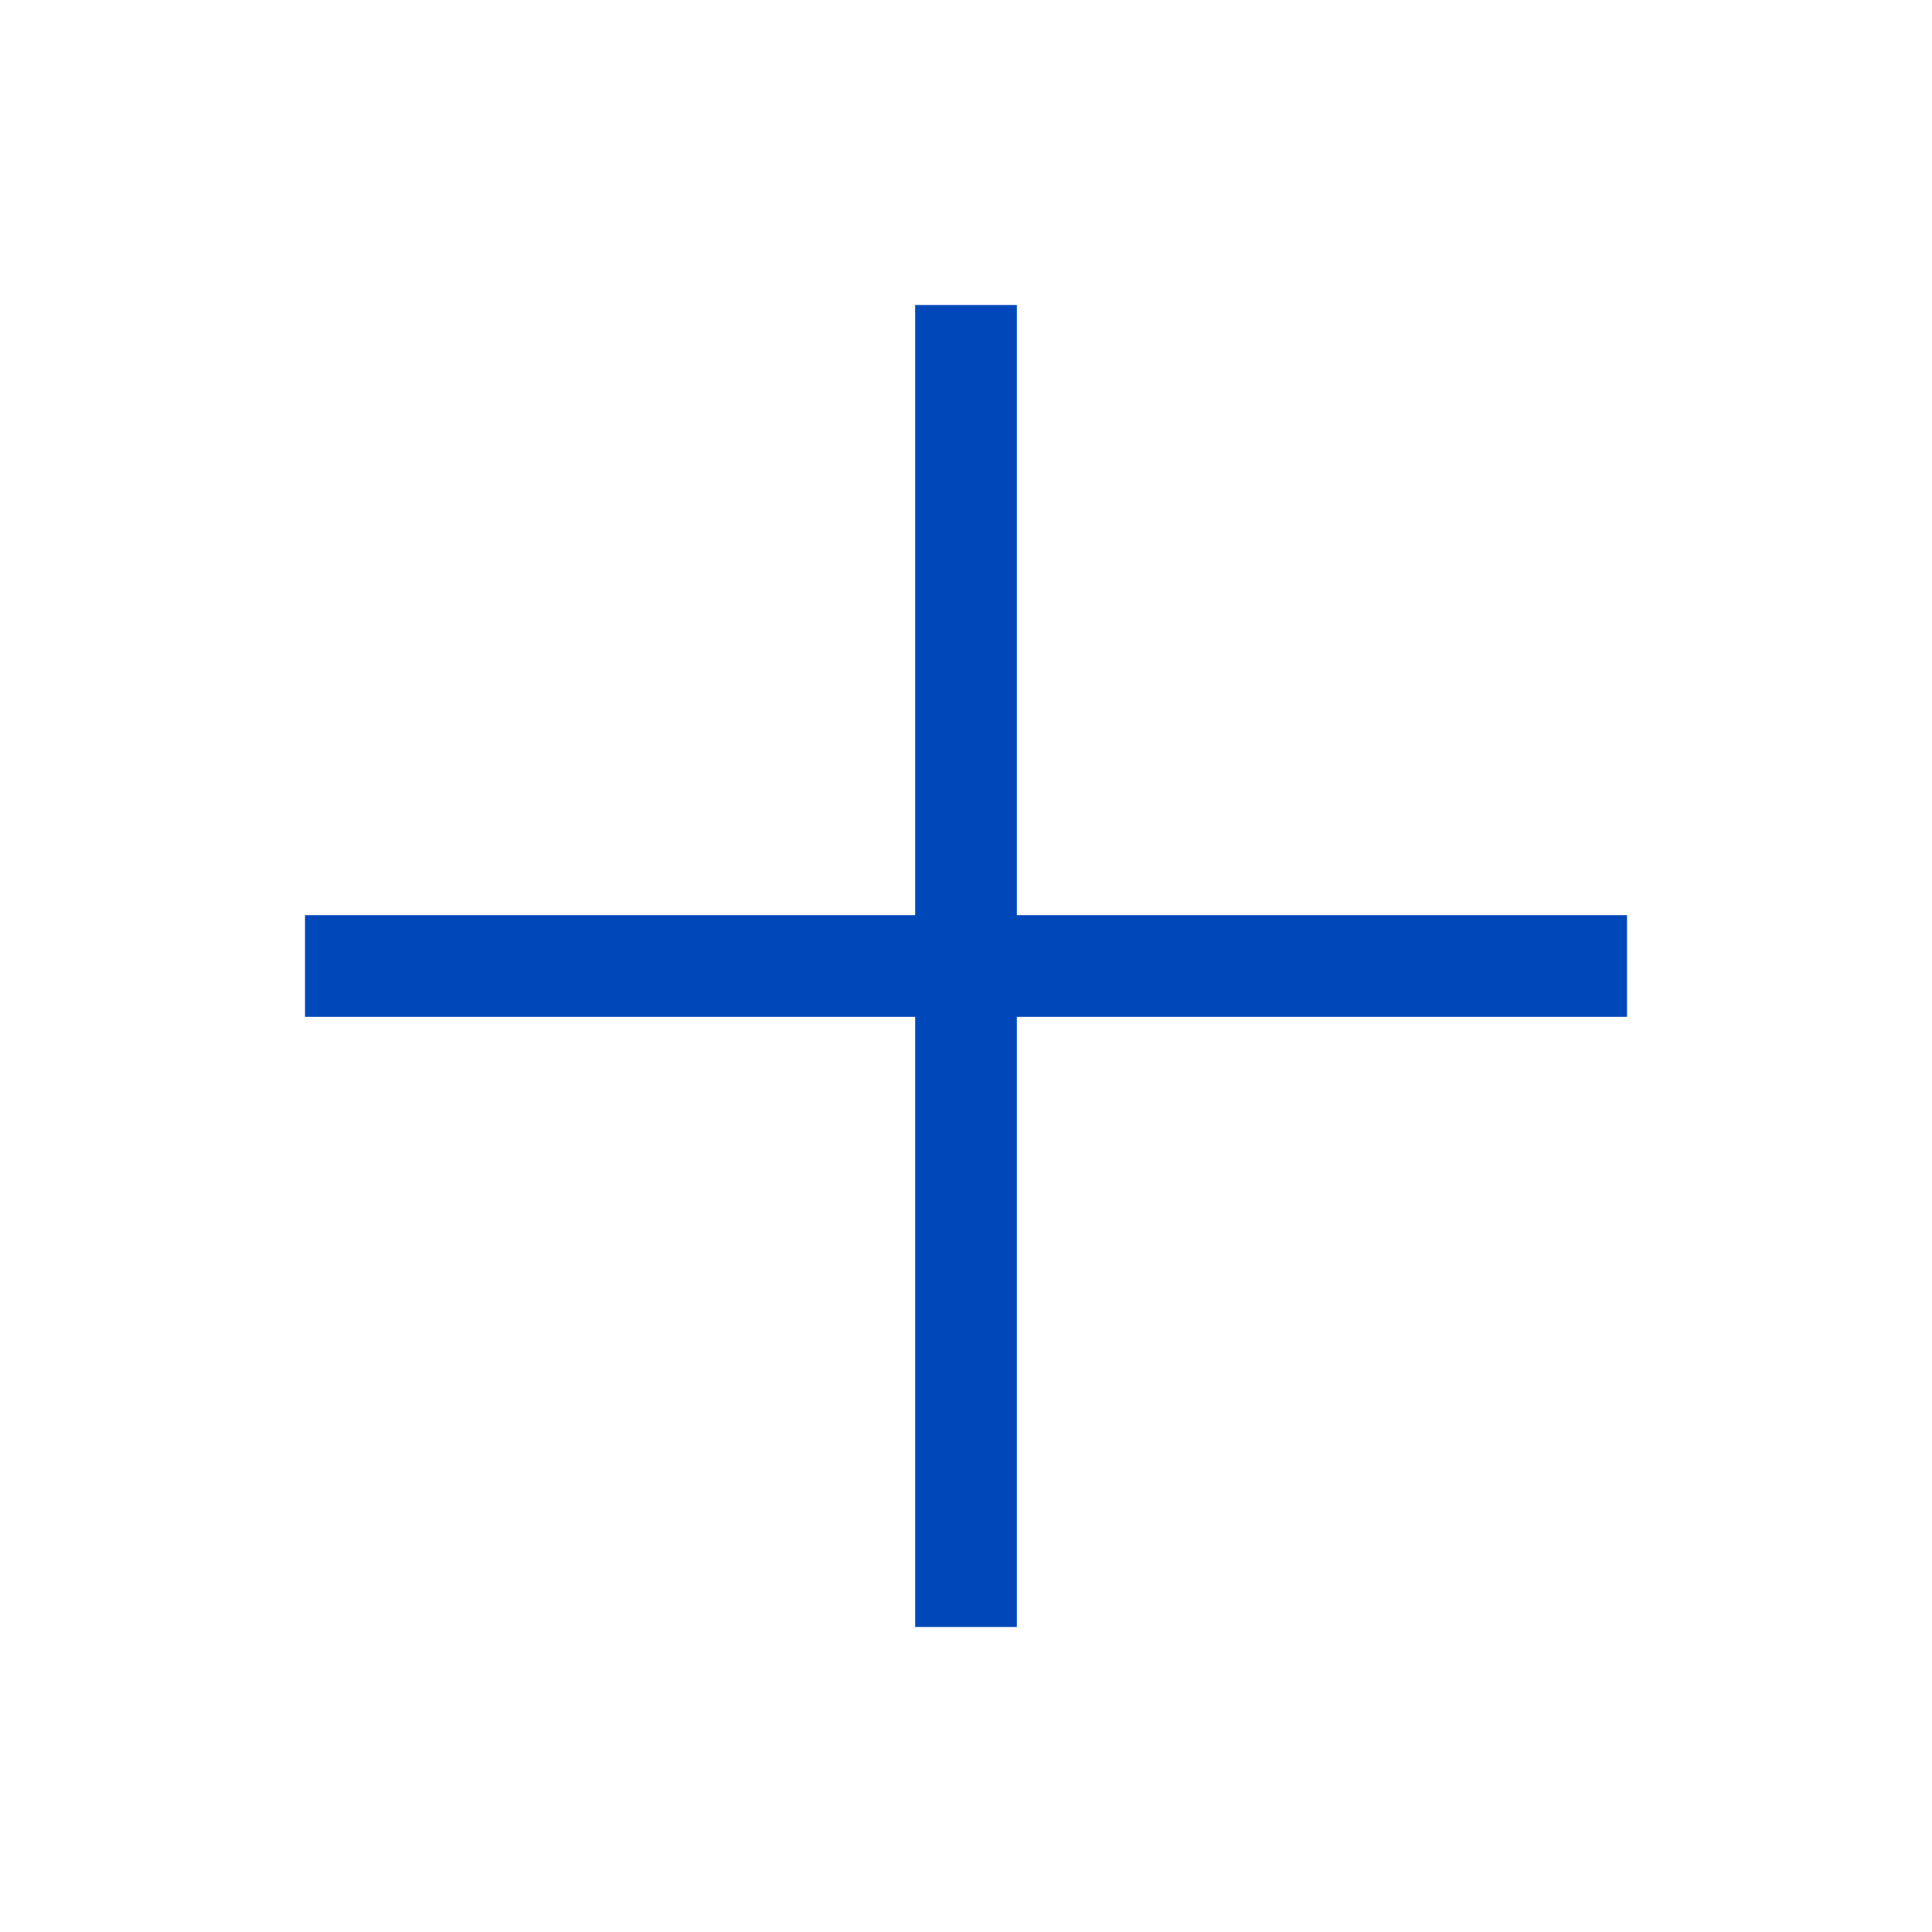
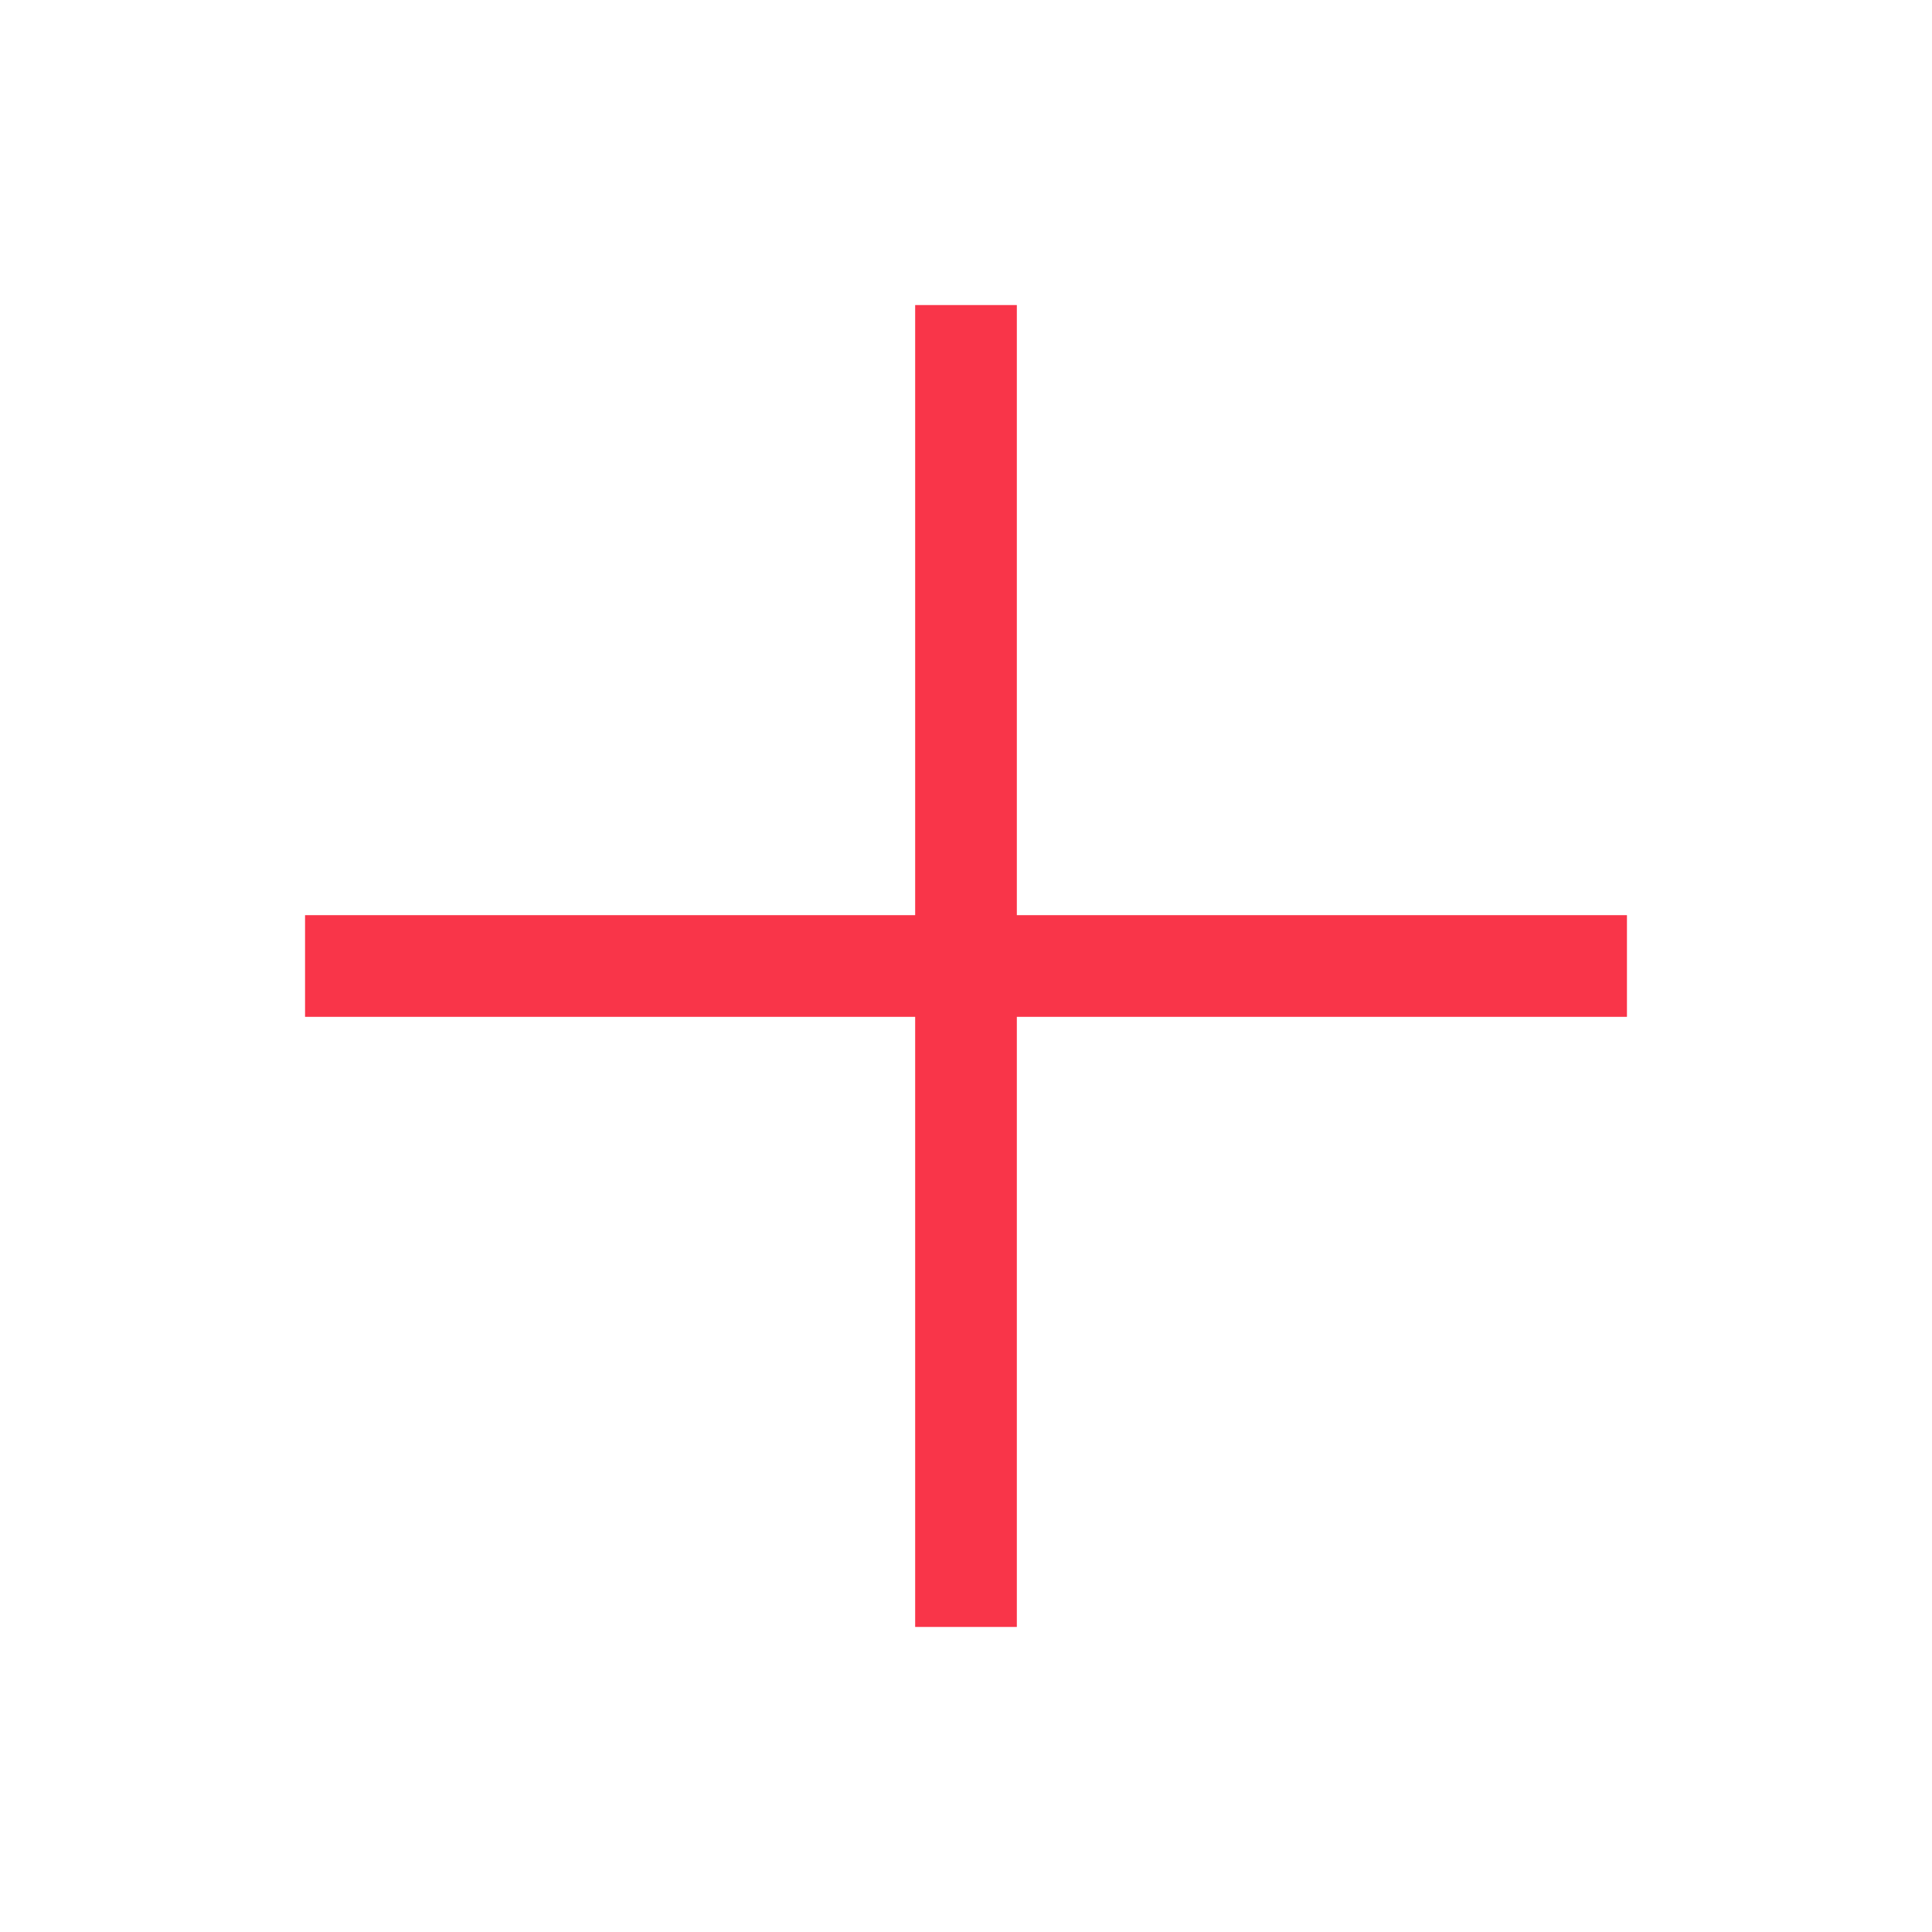
<svg xmlns="http://www.w3.org/2000/svg" width="19px" height="19px" viewBox="0 0 19 19" version="1.1">
  <g id="plus-pattern" stroke="none" fill="none" stroke-linecap="square" stroke-width="1">
-     <line x1="9.5" y1="3.5" x2="9.5" y2="15.5" id="Line" stroke="#0047BA" />
-     <line x1="15.5" y1="9.5" x2="3.5" y2="9.5" id="Line-Copy" stroke="#0047BA" />
+     <line x1="9.5" y1="3.5" x2="9.5" y2="15.5" id="Line" stroke="#F93549" />
+     <line x1="15.5" y1="9.5" x2="3.5" y2="9.5" id="Line-Copy" stroke="#F93549" />
  </g>
</svg>
